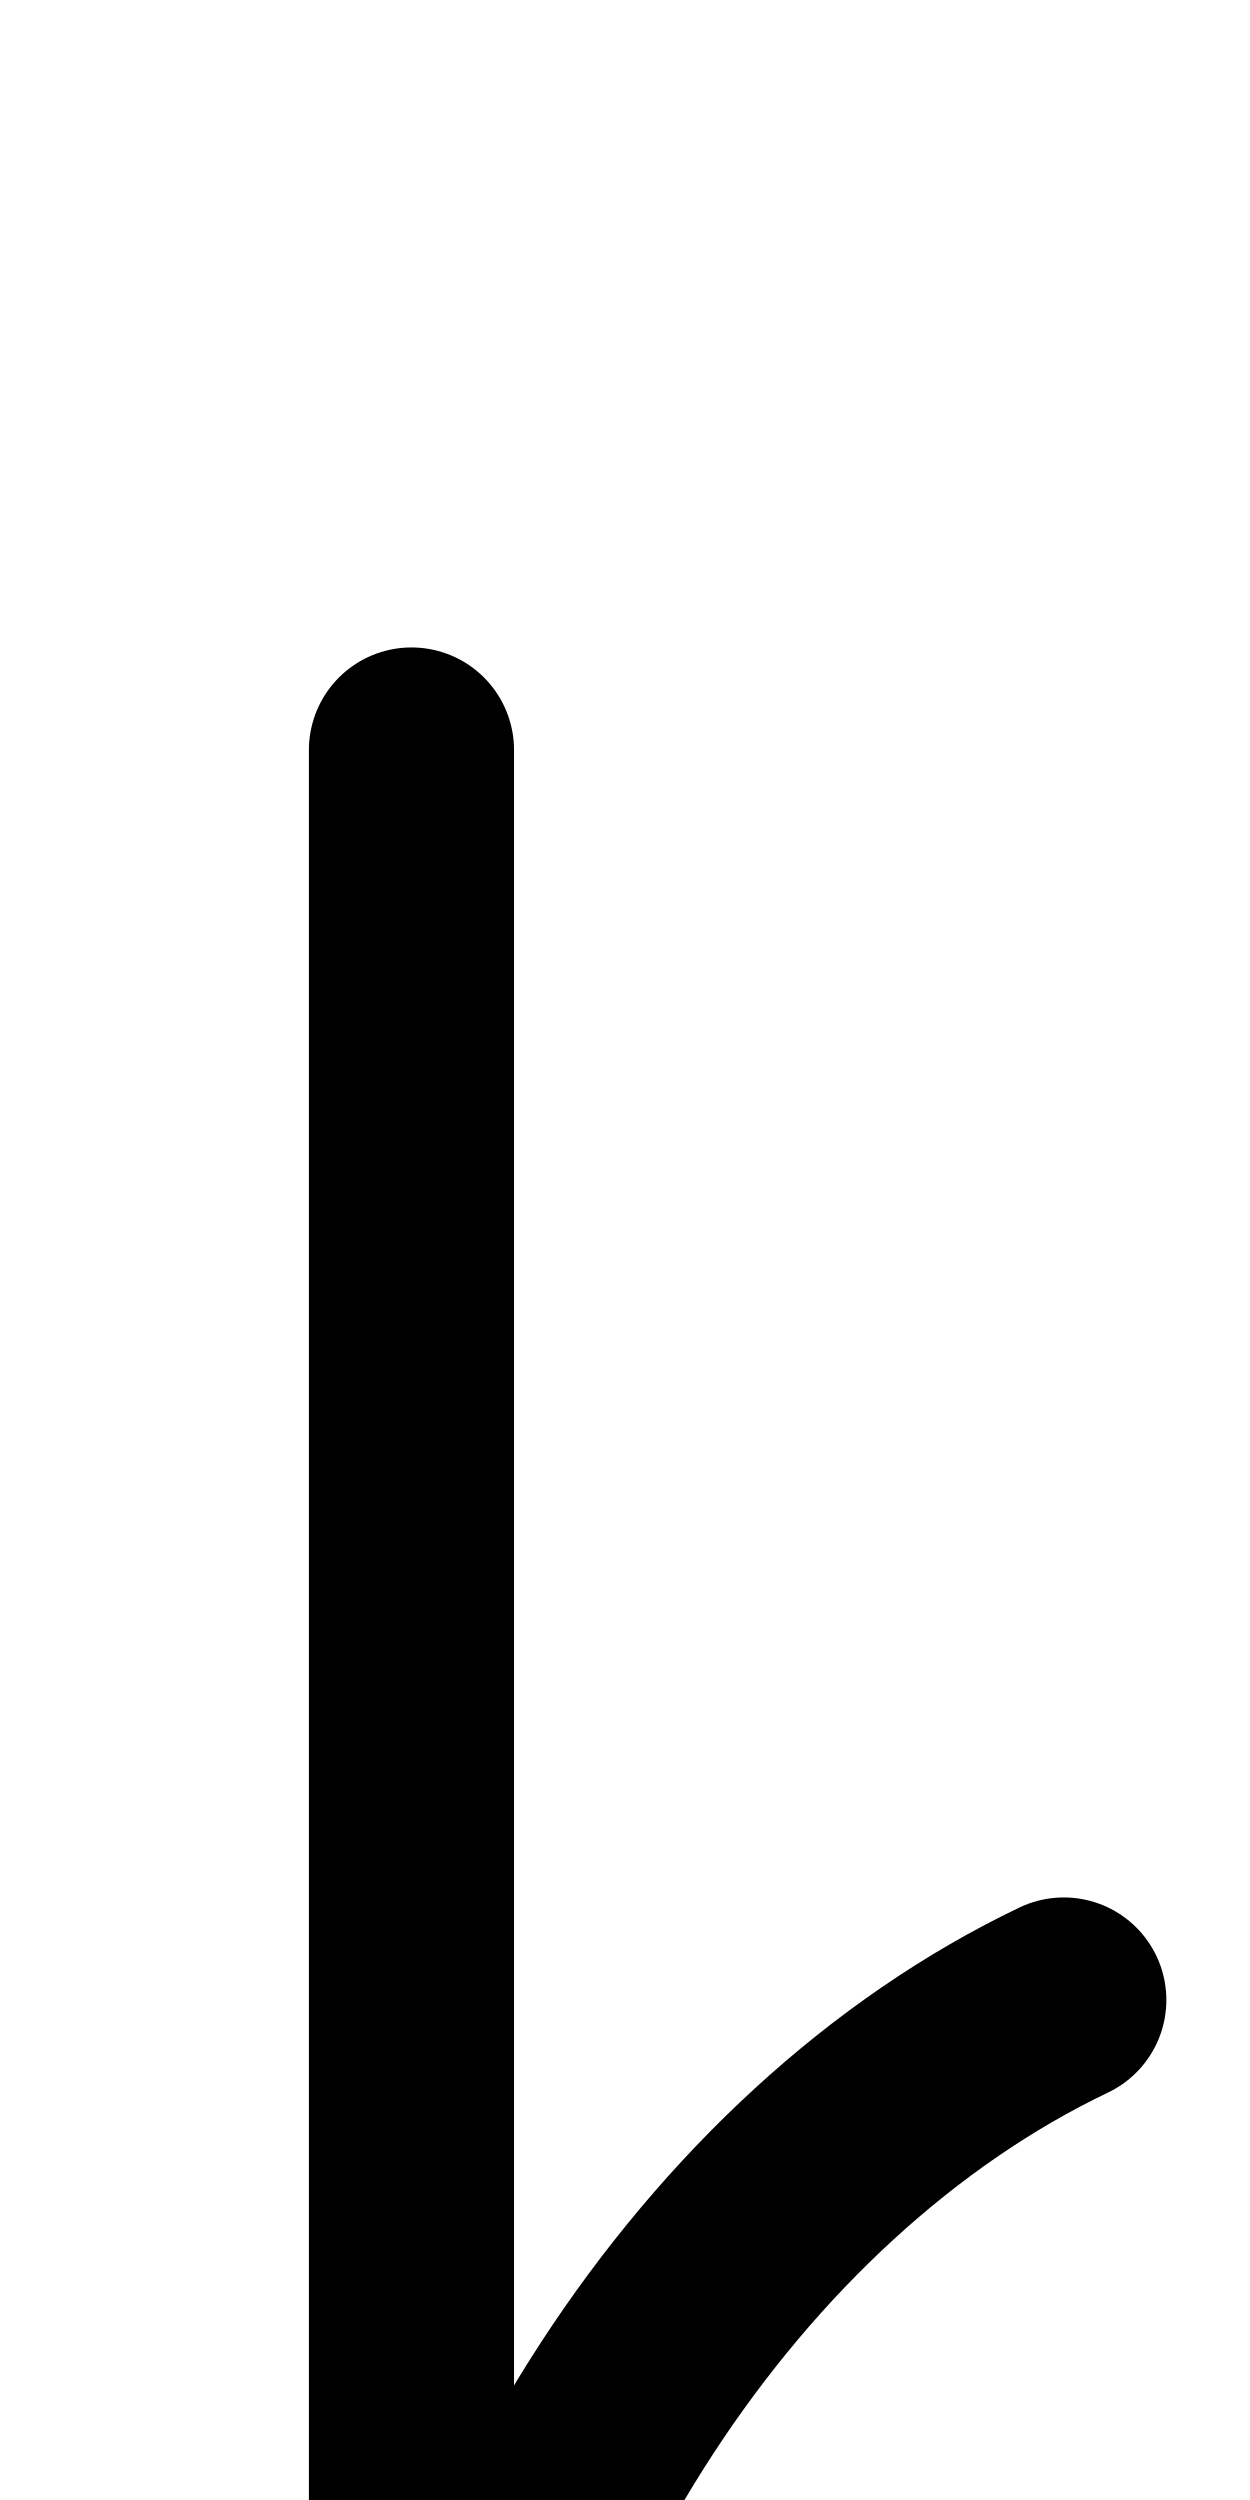
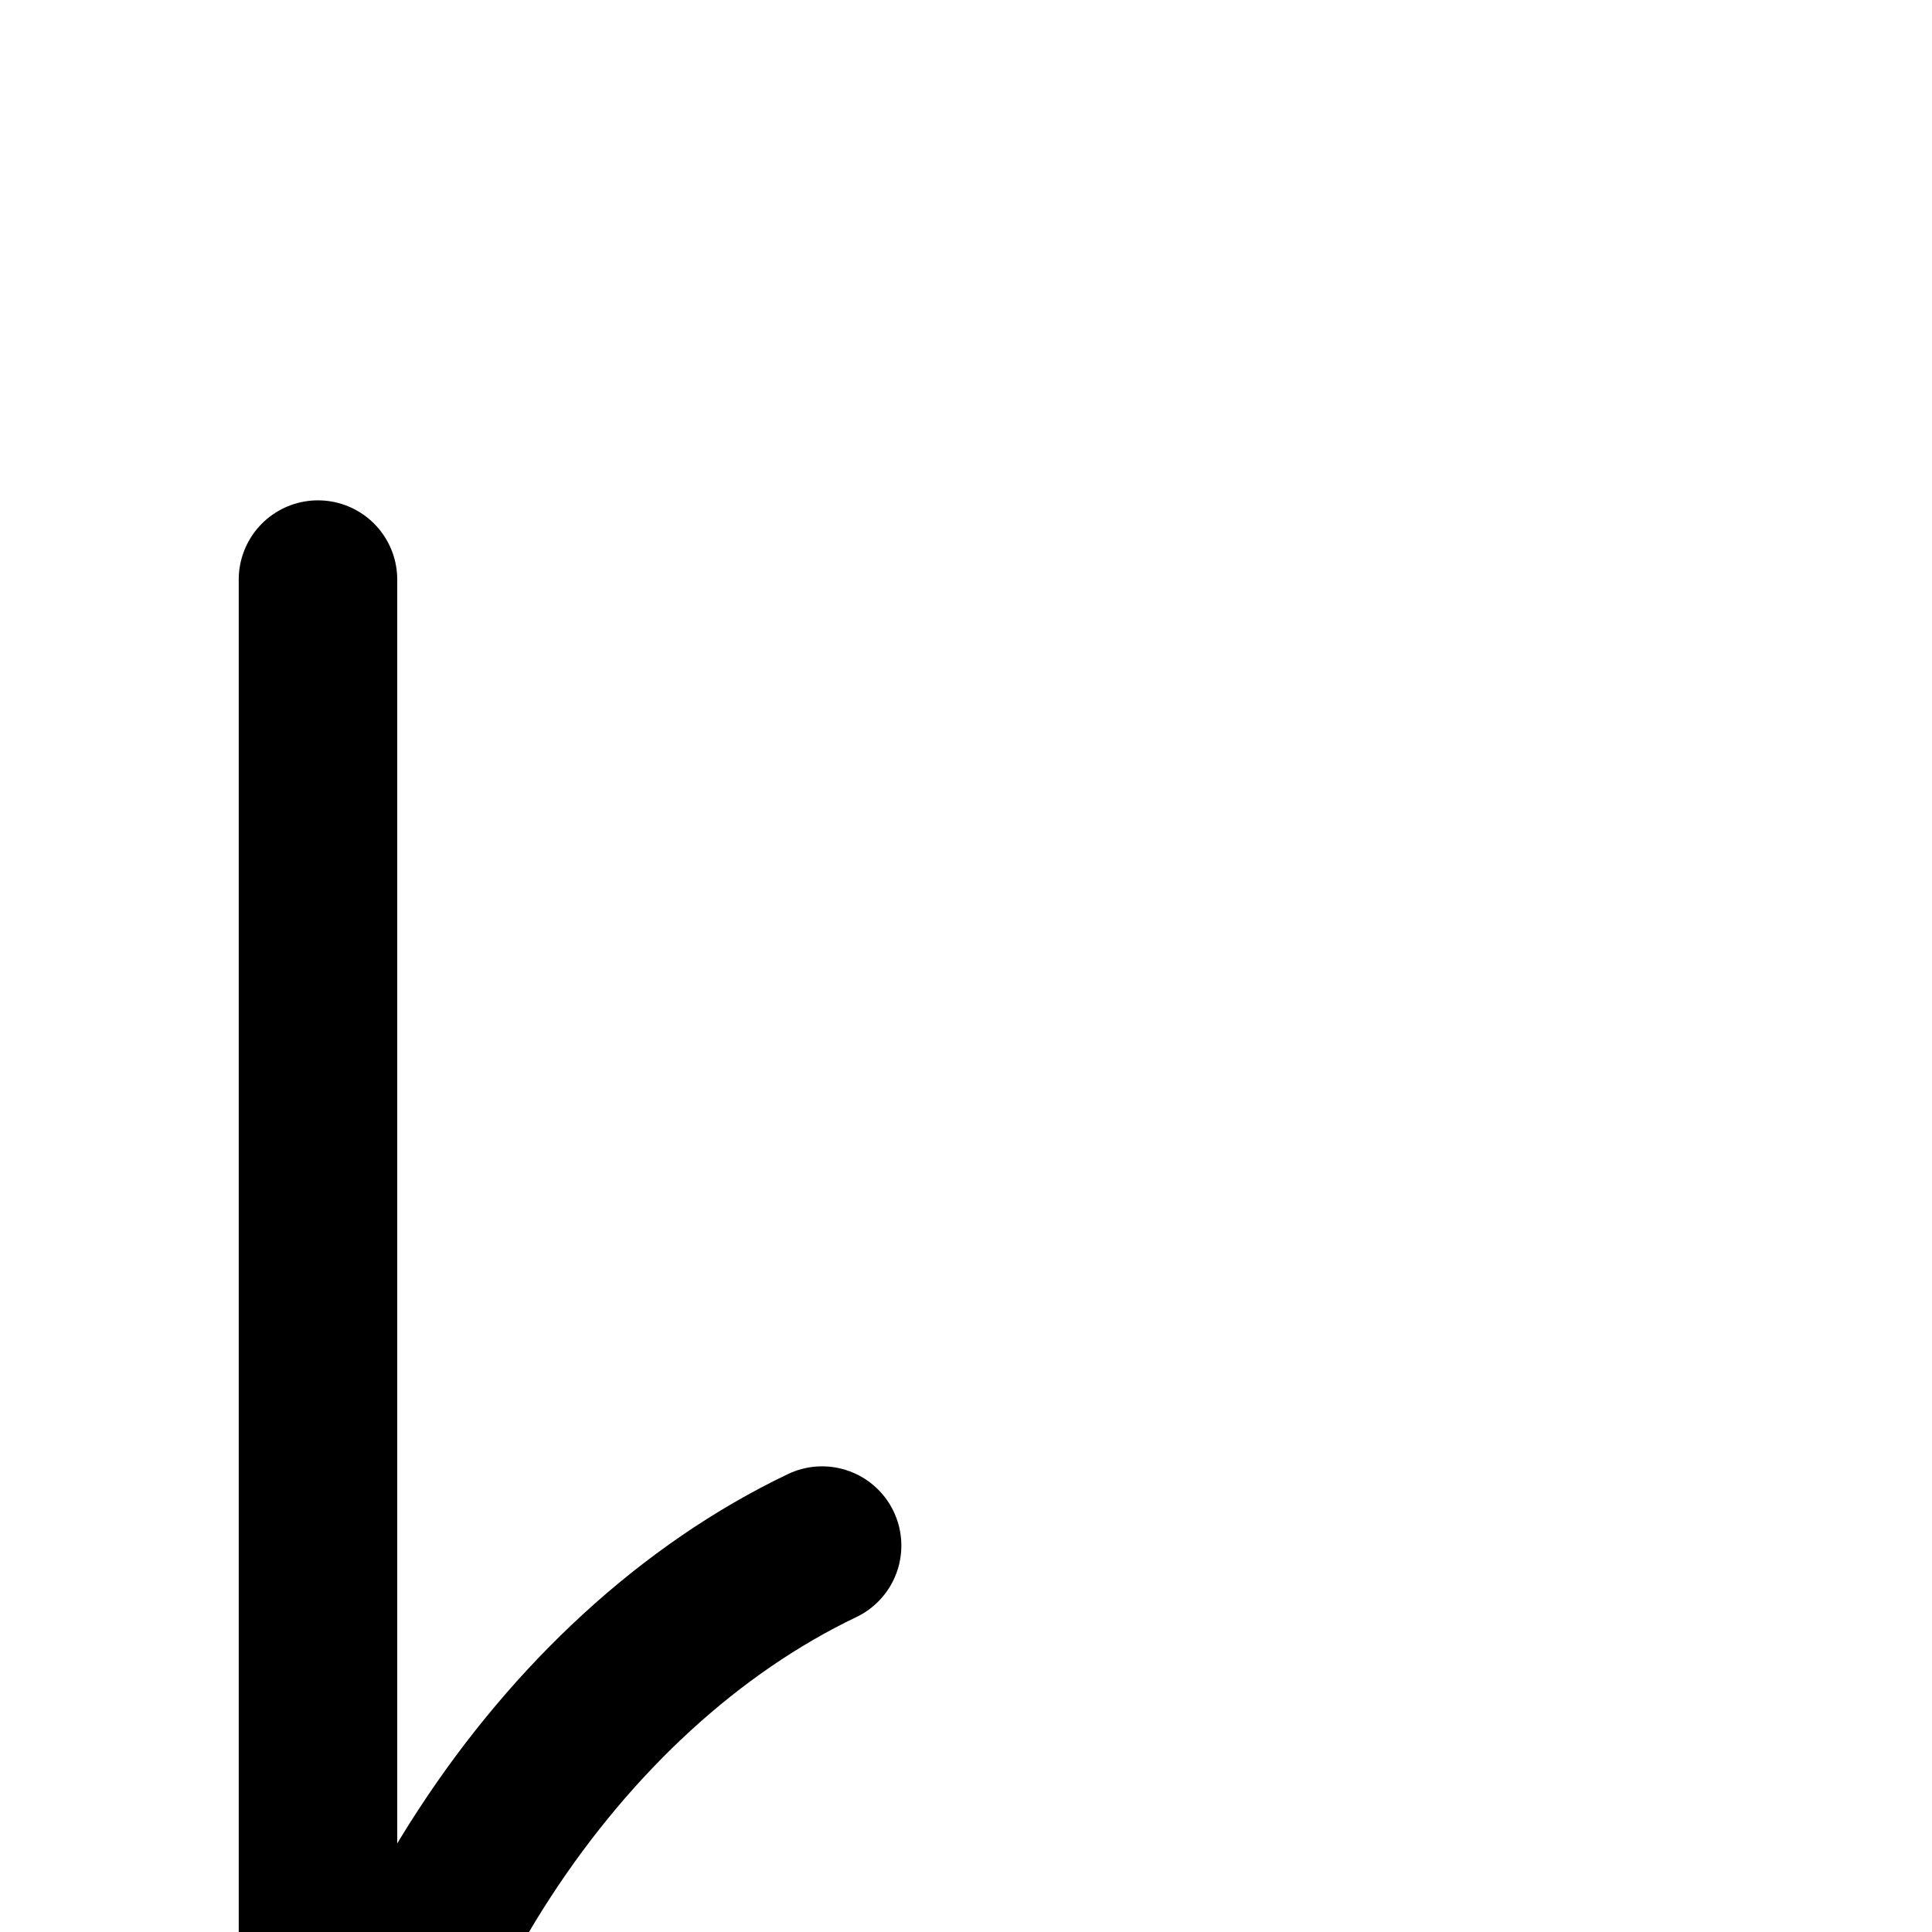
- <svg xmlns="http://www.w3.org/2000/svg" version="1.1" viewBox="-10 0 500 1000" id="svg2" width="500" height="1000">
+ <svg xmlns="http://www.w3.org/2000/svg" version="1.1" viewBox="-10 0 1000 1000" id="svg2" width="1000" height="1000">
  <defs id="defs10" />
  <g id="g4720" transform="matrix(1.0663,0,0,-1.0663,68.33568,1499.684)" style="opacity:0.451" />
  <g transform="matrix(1,0,0,-1,0,1418)" id="g4" />
  <path style="fill:none;fill-rule:evenodd;stroke:#000000;stroke-width:82.051;stroke-linecap:round;stroke-linejoin:round;stroke-miterlimit:4;stroke-dasharray:none;stroke-opacity:1" d="M 154.586,300.001 V 1202.564 C 173.101,1025.366 278.954,865.299 415.516,800" id="path4732" />
</svg>
